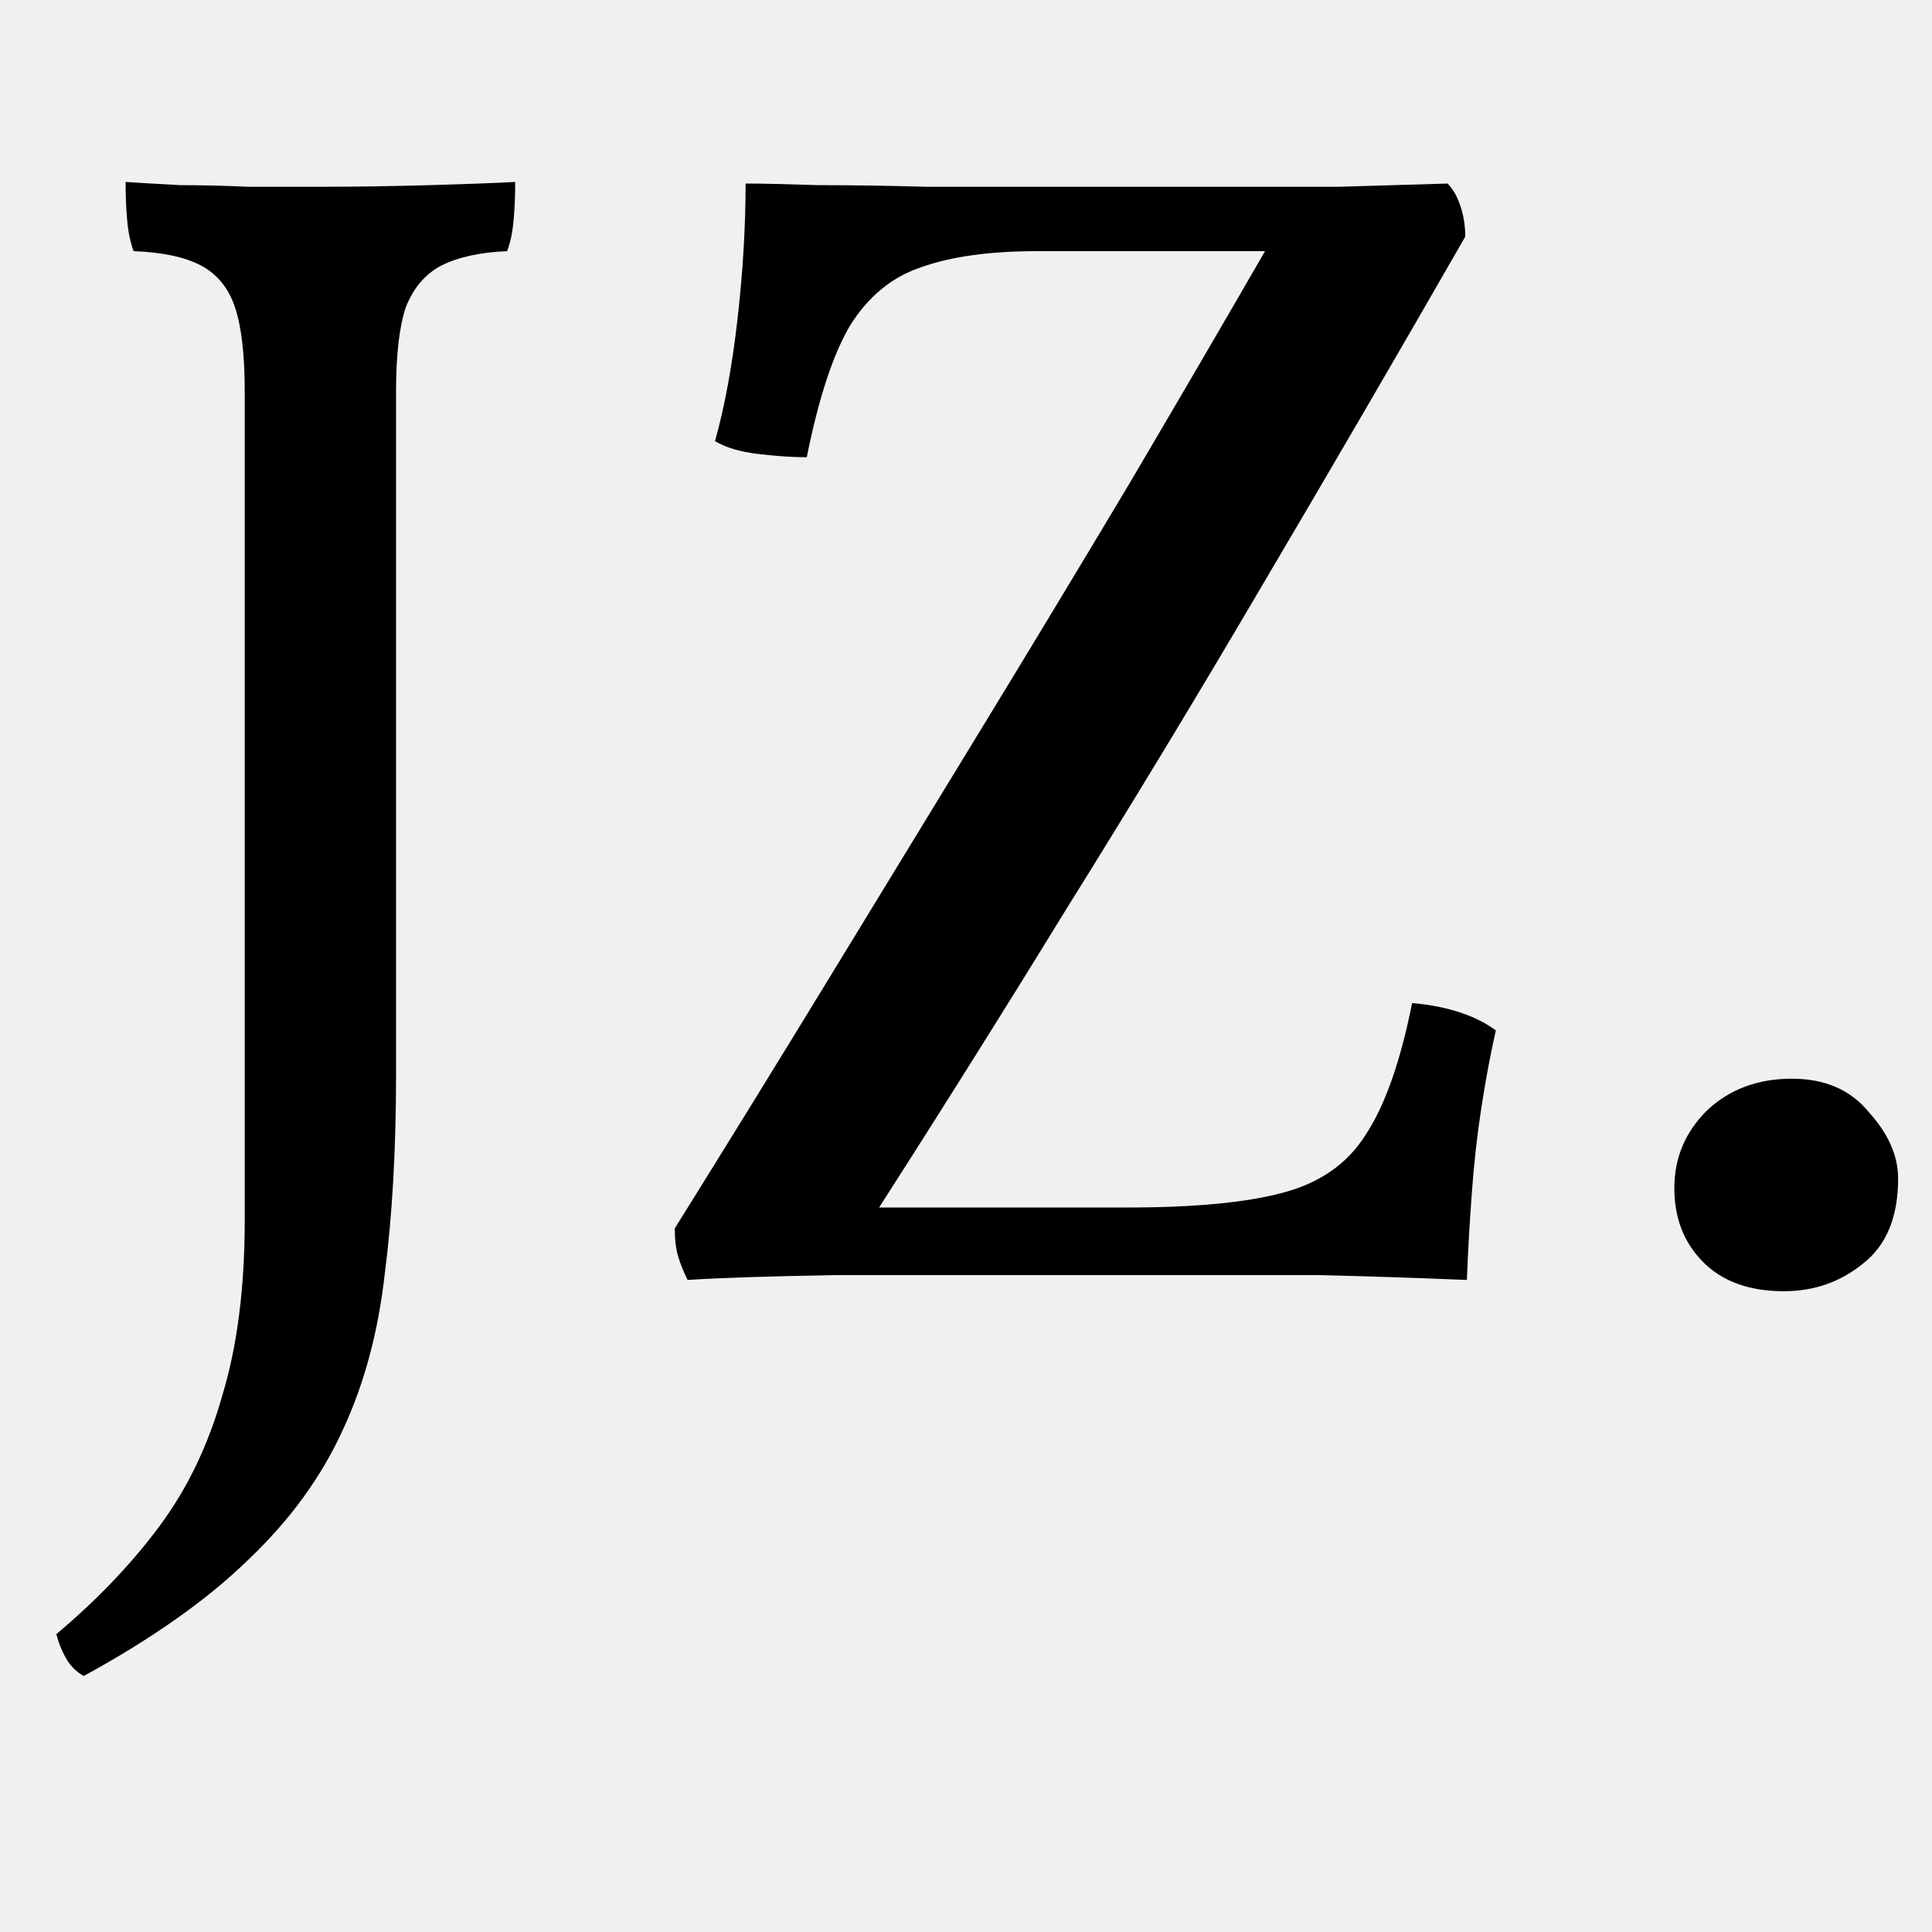
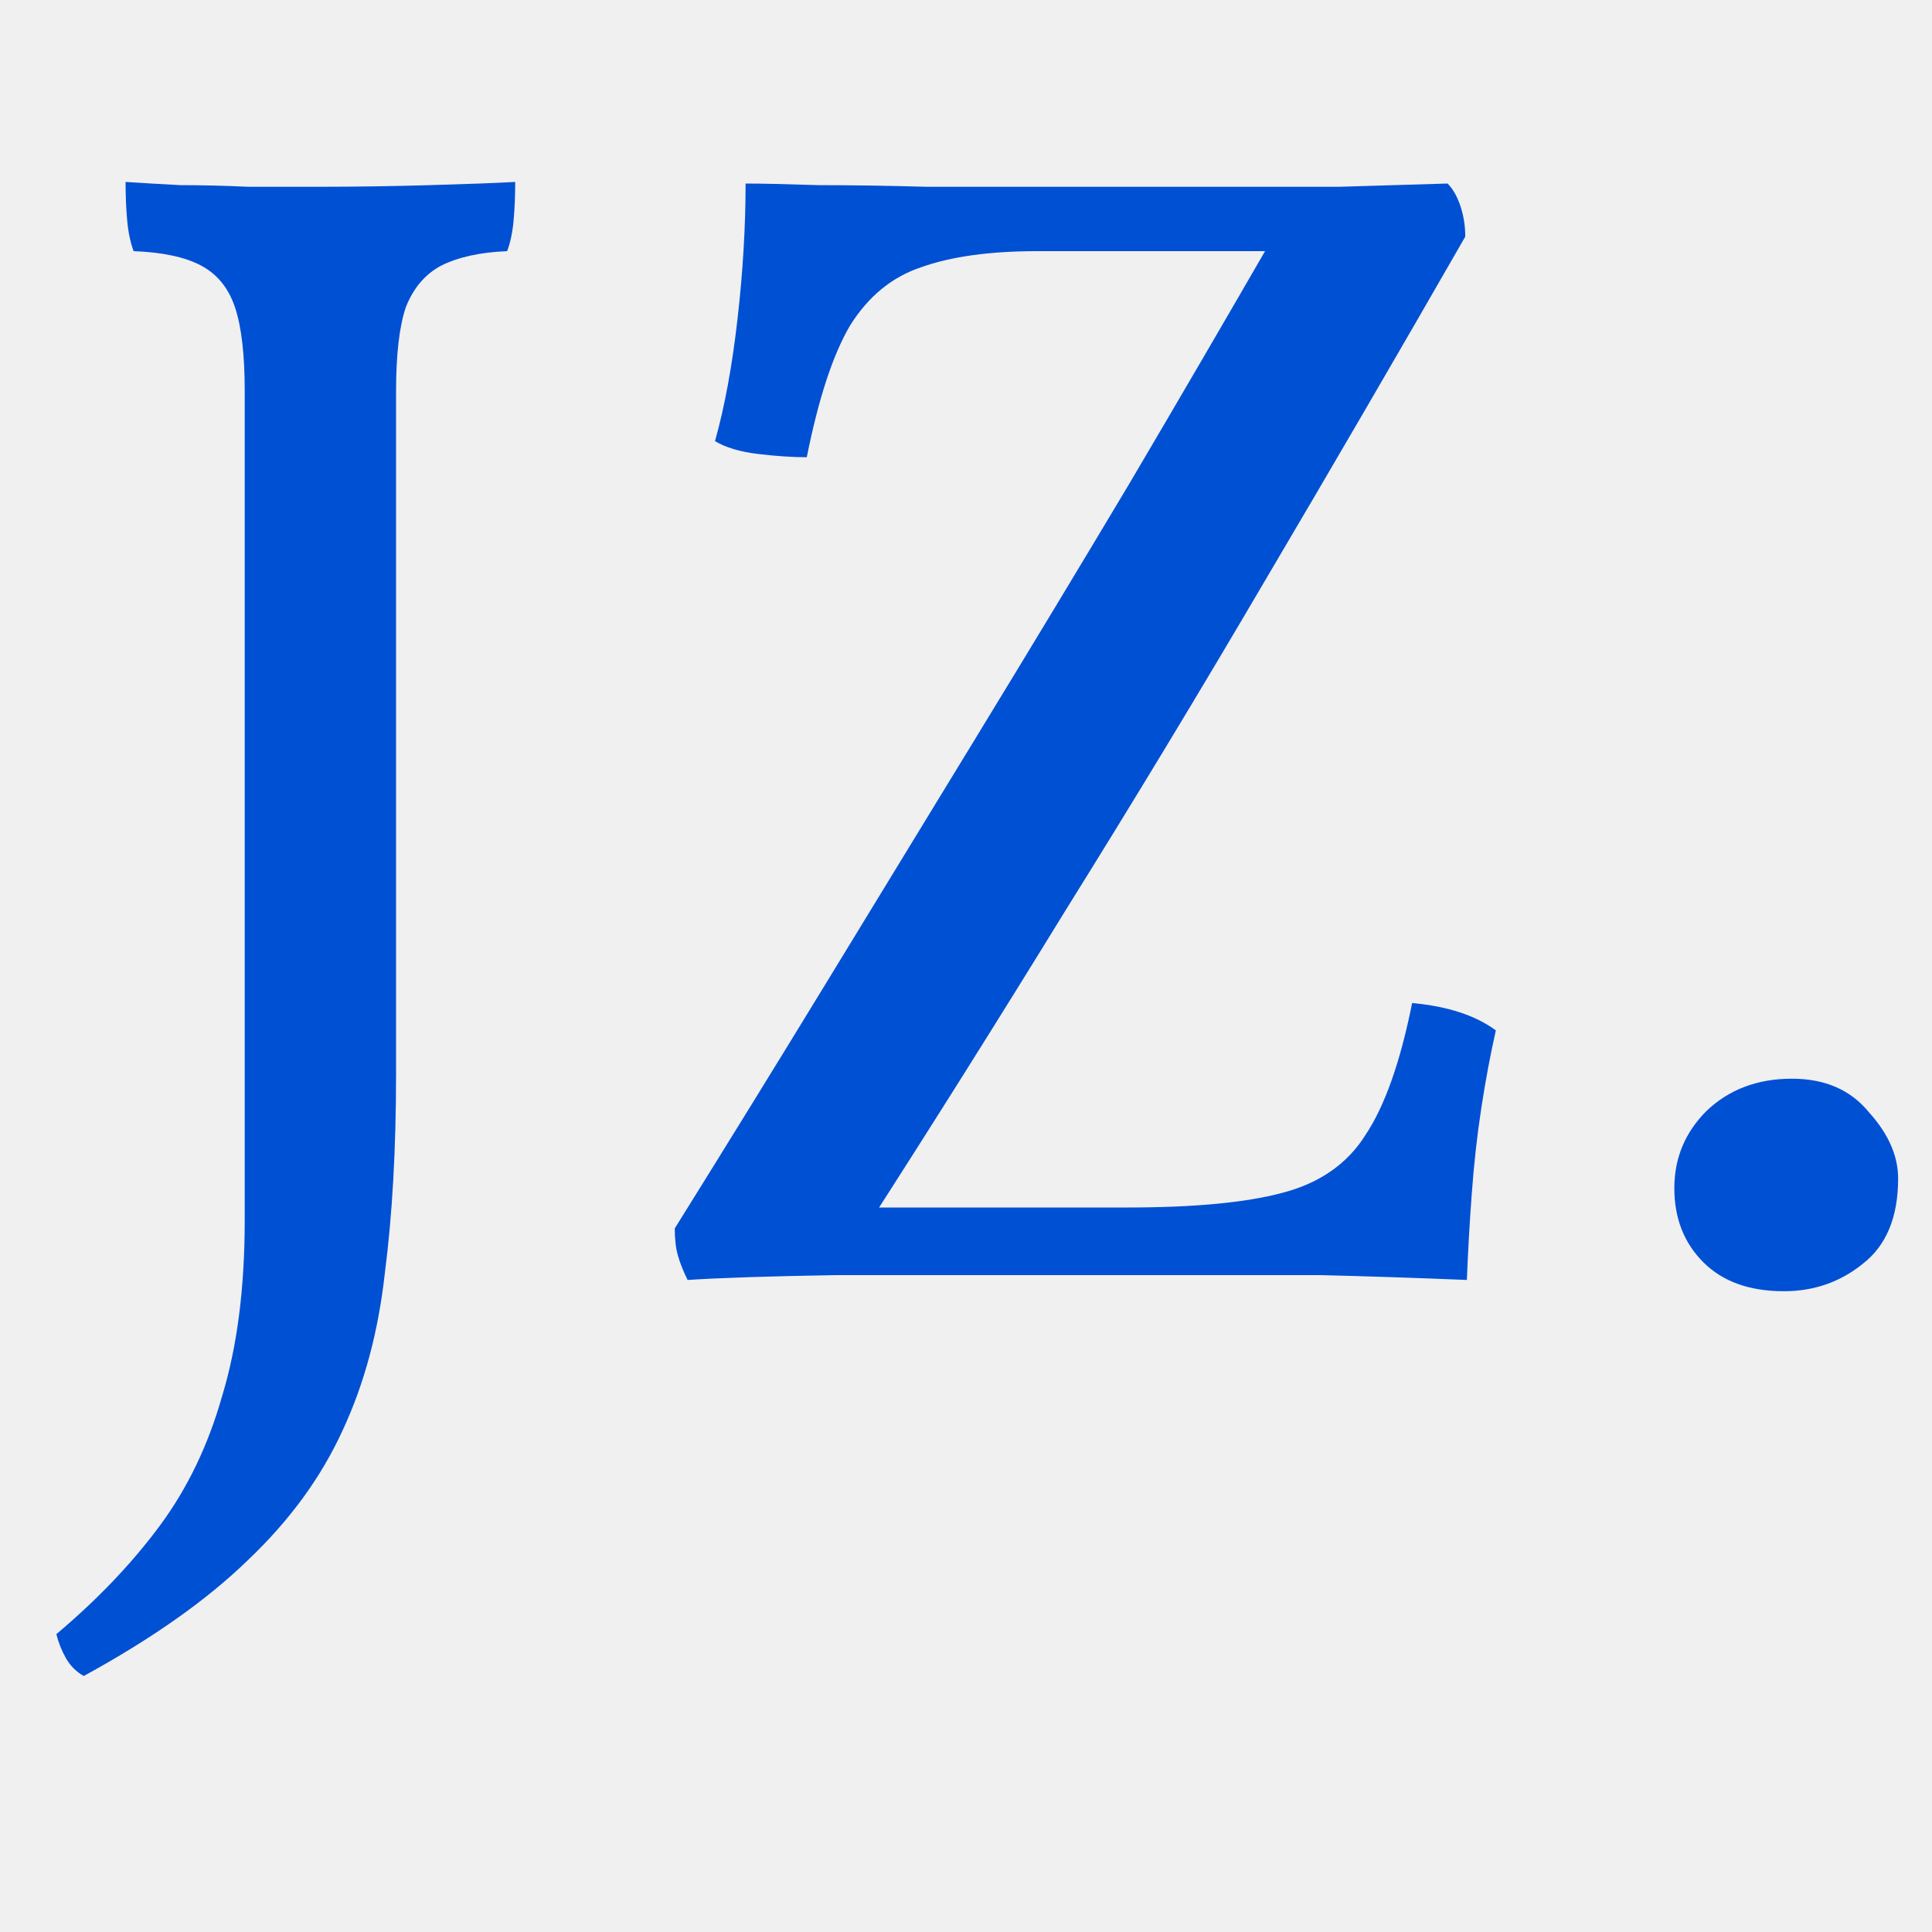
<svg xmlns="http://www.w3.org/2000/svg" width="300" height="300" viewBox="0 0 300 300" fill="none">
-   <g clip-path="url(#clip0_10_17)">
-     <path d="M61.5 166.75C61.5 178.417 60.917 188.75 59.75 197.75C58.75 206.75 56.583 214.833 53.25 222C49.917 229.333 45 236.083 38.5 242.25C32.167 248.417 23.667 254.417 13 260.25C11.833 259.583 10.917 258.667 10.25 257.5C9.583 256.333 9.083 255.083 8.75 253.75C15.083 248.417 20.417 242.833 24.75 237C29.083 231.167 32.333 224.417 34.5 216.75C36.833 209.083 38 200 38 189.5V60.75C38 55.083 37.5 50.75 36.5 47.75C35.5 44.75 33.75 42.583 31.25 41.25C28.75 39.917 25.25 39.167 20.75 39C20.25 37.667 19.917 36.083 19.75 34.25C19.583 32.417 19.5 30.417 19.5 28.25C22 28.417 24.833 28.583 28 28.75C31.333 28.75 34.833 28.833 38.5 29C42.333 29 46.083 29 49.75 29C55.25 29 60.917 28.917 66.75 28.75C72.583 28.583 77 28.417 80 28.25C80 30.417 79.917 32.417 79.75 34.25C79.583 36.083 79.25 37.667 78.75 39C74.583 39.167 71.167 39.917 68.5 41.25C66 42.583 64.167 44.75 63 47.75C62 50.75 61.5 55.083 61.5 60.75V166.75ZM115.775 28.5C118.275 28.5 122.025 28.583 127.025 28.75C132.192 28.75 137.775 28.833 143.775 29C149.942 29 155.942 29 161.775 29C167.609 29 172.609 29 176.775 29C182.275 29 187.525 29 192.525 29C197.692 29 202.859 29 208.025 29C213.359 28.833 218.942 28.667 224.775 28.5C225.609 29.333 226.275 30.5 226.775 32C227.275 33.5 227.525 35.083 227.525 36.75C217.192 54.75 206.859 72.5 196.525 90C186.359 107.333 176.025 124.417 165.525 141.25C155.192 158.083 144.609 174.917 133.775 191.75L131.275 187.5H175.025C185.359 187.5 193.359 186.75 199.025 185.25C204.859 183.75 209.192 180.75 212.025 176.25C215.025 171.75 217.442 164.917 219.275 155.75C224.775 156.25 229.109 157.667 232.275 160C231.442 163.667 230.692 167.667 230.025 172C229.359 176.333 228.859 180.833 228.525 185.5C228.192 190 227.942 194.417 227.775 198.75C219.609 198.417 212.025 198.167 205.025 198C198.025 198 191.109 198 184.275 198C177.442 198 170.192 198 162.525 198C151.025 198 140.109 198 129.775 198C119.609 198.167 111.942 198.417 106.775 198.75C106.109 197.417 105.609 196.167 105.275 195C104.942 193.833 104.775 192.417 104.775 190.75C112.775 177.917 120.692 165.083 128.525 152.25C136.359 139.417 144.192 126.583 152.025 113.75C159.859 100.917 167.609 88.083 175.275 75.25C182.942 62.25 190.525 49.25 198.025 36.25L200.775 39H161.025C153.692 39 147.692 39.833 143.025 41.5C138.525 43 134.859 46 132.025 50.5C129.359 55 127.109 61.833 125.275 71C123.109 71 120.609 70.833 117.775 70.5C114.942 70.167 112.692 69.5 111.025 68.5C112.525 63.167 113.692 56.833 114.525 49.5C115.359 42.167 115.775 35.167 115.775 28.5ZM276.99 200.5C271.657 200.5 267.49 199 264.49 196C261.49 193 259.99 189.167 259.99 184.5C259.99 179.833 261.657 175.833 264.99 172.5C268.49 169.167 272.907 167.5 278.24 167.5C283.407 167.5 287.407 169.25 290.24 172.75C293.24 176.083 294.74 179.5 294.74 183C294.74 189 292.907 193.417 289.24 196.25C285.74 199.083 281.657 200.5 276.99 200.5Z" fill="black" />
+   <g clip-path="url(#clip0_13_86)">
+     <mask id="mask0_13_86" style="mask-type:luminance" maskUnits="userSpaceOnUse" x="0" y="0" width="300" height="300">
+       <path d="M300 0H0V300H300V0Z" fill="white" />
+     </mask>
+     <g mask="url(#mask0_13_86)">
+       <path d="M61.5 166.75C61.5 178.417 60.917 188.75 59.75 197.75C58.75 206.75 56.583 214.833 53.25 222C49.917 229.333 45 236.083 38.5 242.25C32.167 248.417 23.667 254.417 13 260.25C11.833 259.583 10.917 258.667 10.25 257.5C9.583 256.333 9.083 255.083 8.75 253.75C15.083 248.417 20.417 242.833 24.75 237C29.083 231.167 32.333 224.417 34.5 216.75C36.833 209.083 38 200 38 189.5V60.75C38 55.083 37.5 50.75 36.5 47.75C35.5 44.75 33.75 42.583 31.25 41.25C28.75 39.917 25.25 39.167 20.75 39C20.25 37.667 19.917 36.083 19.75 34.25C19.583 32.417 19.5 30.417 19.5 28.25C22 28.417 24.833 28.583 28 28.75C31.333 28.75 34.833 28.833 38.5 29C42.333 29 46.083 29 49.75 29C55.25 29 60.917 28.917 66.75 28.75C72.583 28.583 77 28.417 80 28.25C80 30.417 79.917 32.417 79.75 34.25C79.583 36.083 79.25 37.667 78.75 39C74.583 39.167 71.167 39.917 68.5 41.25C66 42.583 64.167 44.75 63 47.75C62 50.75 61.5 55.083 61.5 60.75V166.75ZM115.775 28.5C118.275 28.5 122.025 28.583 127.025 28.75C132.192 28.75 137.775 28.833 143.775 29C149.942 29 155.942 29 161.775 29C167.609 29 172.609 29 176.775 29C182.275 29 187.525 29 192.525 29C197.692 29 202.859 29 208.025 29C213.359 28.833 218.942 28.667 224.775 28.5C225.609 29.333 226.275 30.5 226.775 32C227.275 33.5 227.525 35.083 227.525 36.75C217.192 54.75 206.859 72.5 196.525 90C186.359 107.333 176.025 124.417 165.525 141.25C155.192 158.083 144.609 174.917 133.775 191.75L131.275 187.5H175.025C185.359 187.5 193.359 186.75 199.025 185.25C204.859 183.75 209.192 180.75 212.025 176.25C215.025 171.75 217.442 164.917 219.275 155.75C224.775 156.25 229.109 157.667 232.275 160C231.442 163.667 230.692 167.667 230.025 172C229.359 176.333 228.859 180.833 228.525 185.5C228.192 190 227.942 194.417 227.775 198.75C219.609 198.417 212.025 198.167 205.025 198C198.025 198 191.109 198 184.275 198C177.442 198 170.192 198 162.525 198C151.025 198 140.109 198 129.775 198C119.609 198.167 111.942 198.417 106.775 198.75C106.109 197.417 105.609 196.167 105.275 195C104.942 193.833 104.775 192.417 104.775 190.75C112.775 177.917 120.692 165.083 128.525 152.25C136.359 139.417 144.192 126.583 152.025 113.75C159.859 100.917 167.609 88.083 175.275 75.25C182.942 62.25 190.525 49.25 198.025 36.25L200.775 39H161.025C153.692 39 147.692 39.833 143.025 41.5C138.525 43 134.859 46 132.025 50.5C129.359 55 127.109 61.833 125.275 71C123.109 71 120.609 70.833 117.775 70.5C114.942 70.167 112.692 69.5 111.025 68.5C112.525 63.167 113.692 56.833 114.525 49.5C115.359 42.167 115.775 35.167 115.775 28.5ZM276.99 200.5C271.657 200.5 267.49 199 264.49 196C261.49 193 259.99 189.167 259.99 184.5C259.99 179.833 261.657 175.833 264.99 172.5C268.49 169.167 272.907 167.5 278.24 167.5C283.407 167.5 287.407 169.25 290.24 172.75C293.24 176.083 294.74 179.5 294.74 183C294.74 189 292.907 193.417 289.24 196.25C285.74 199.083 281.657 200.5 276.99 200.5Z" fill="#0050D4" />
+     </g>
  </g>
  <defs>
-     <clipPath id="clip0_10_17">
+     <clipPath id="clip0_13_86">
      <rect width="300" height="300" fill="white" />
    </clipPath>
  </defs>
</svg>
